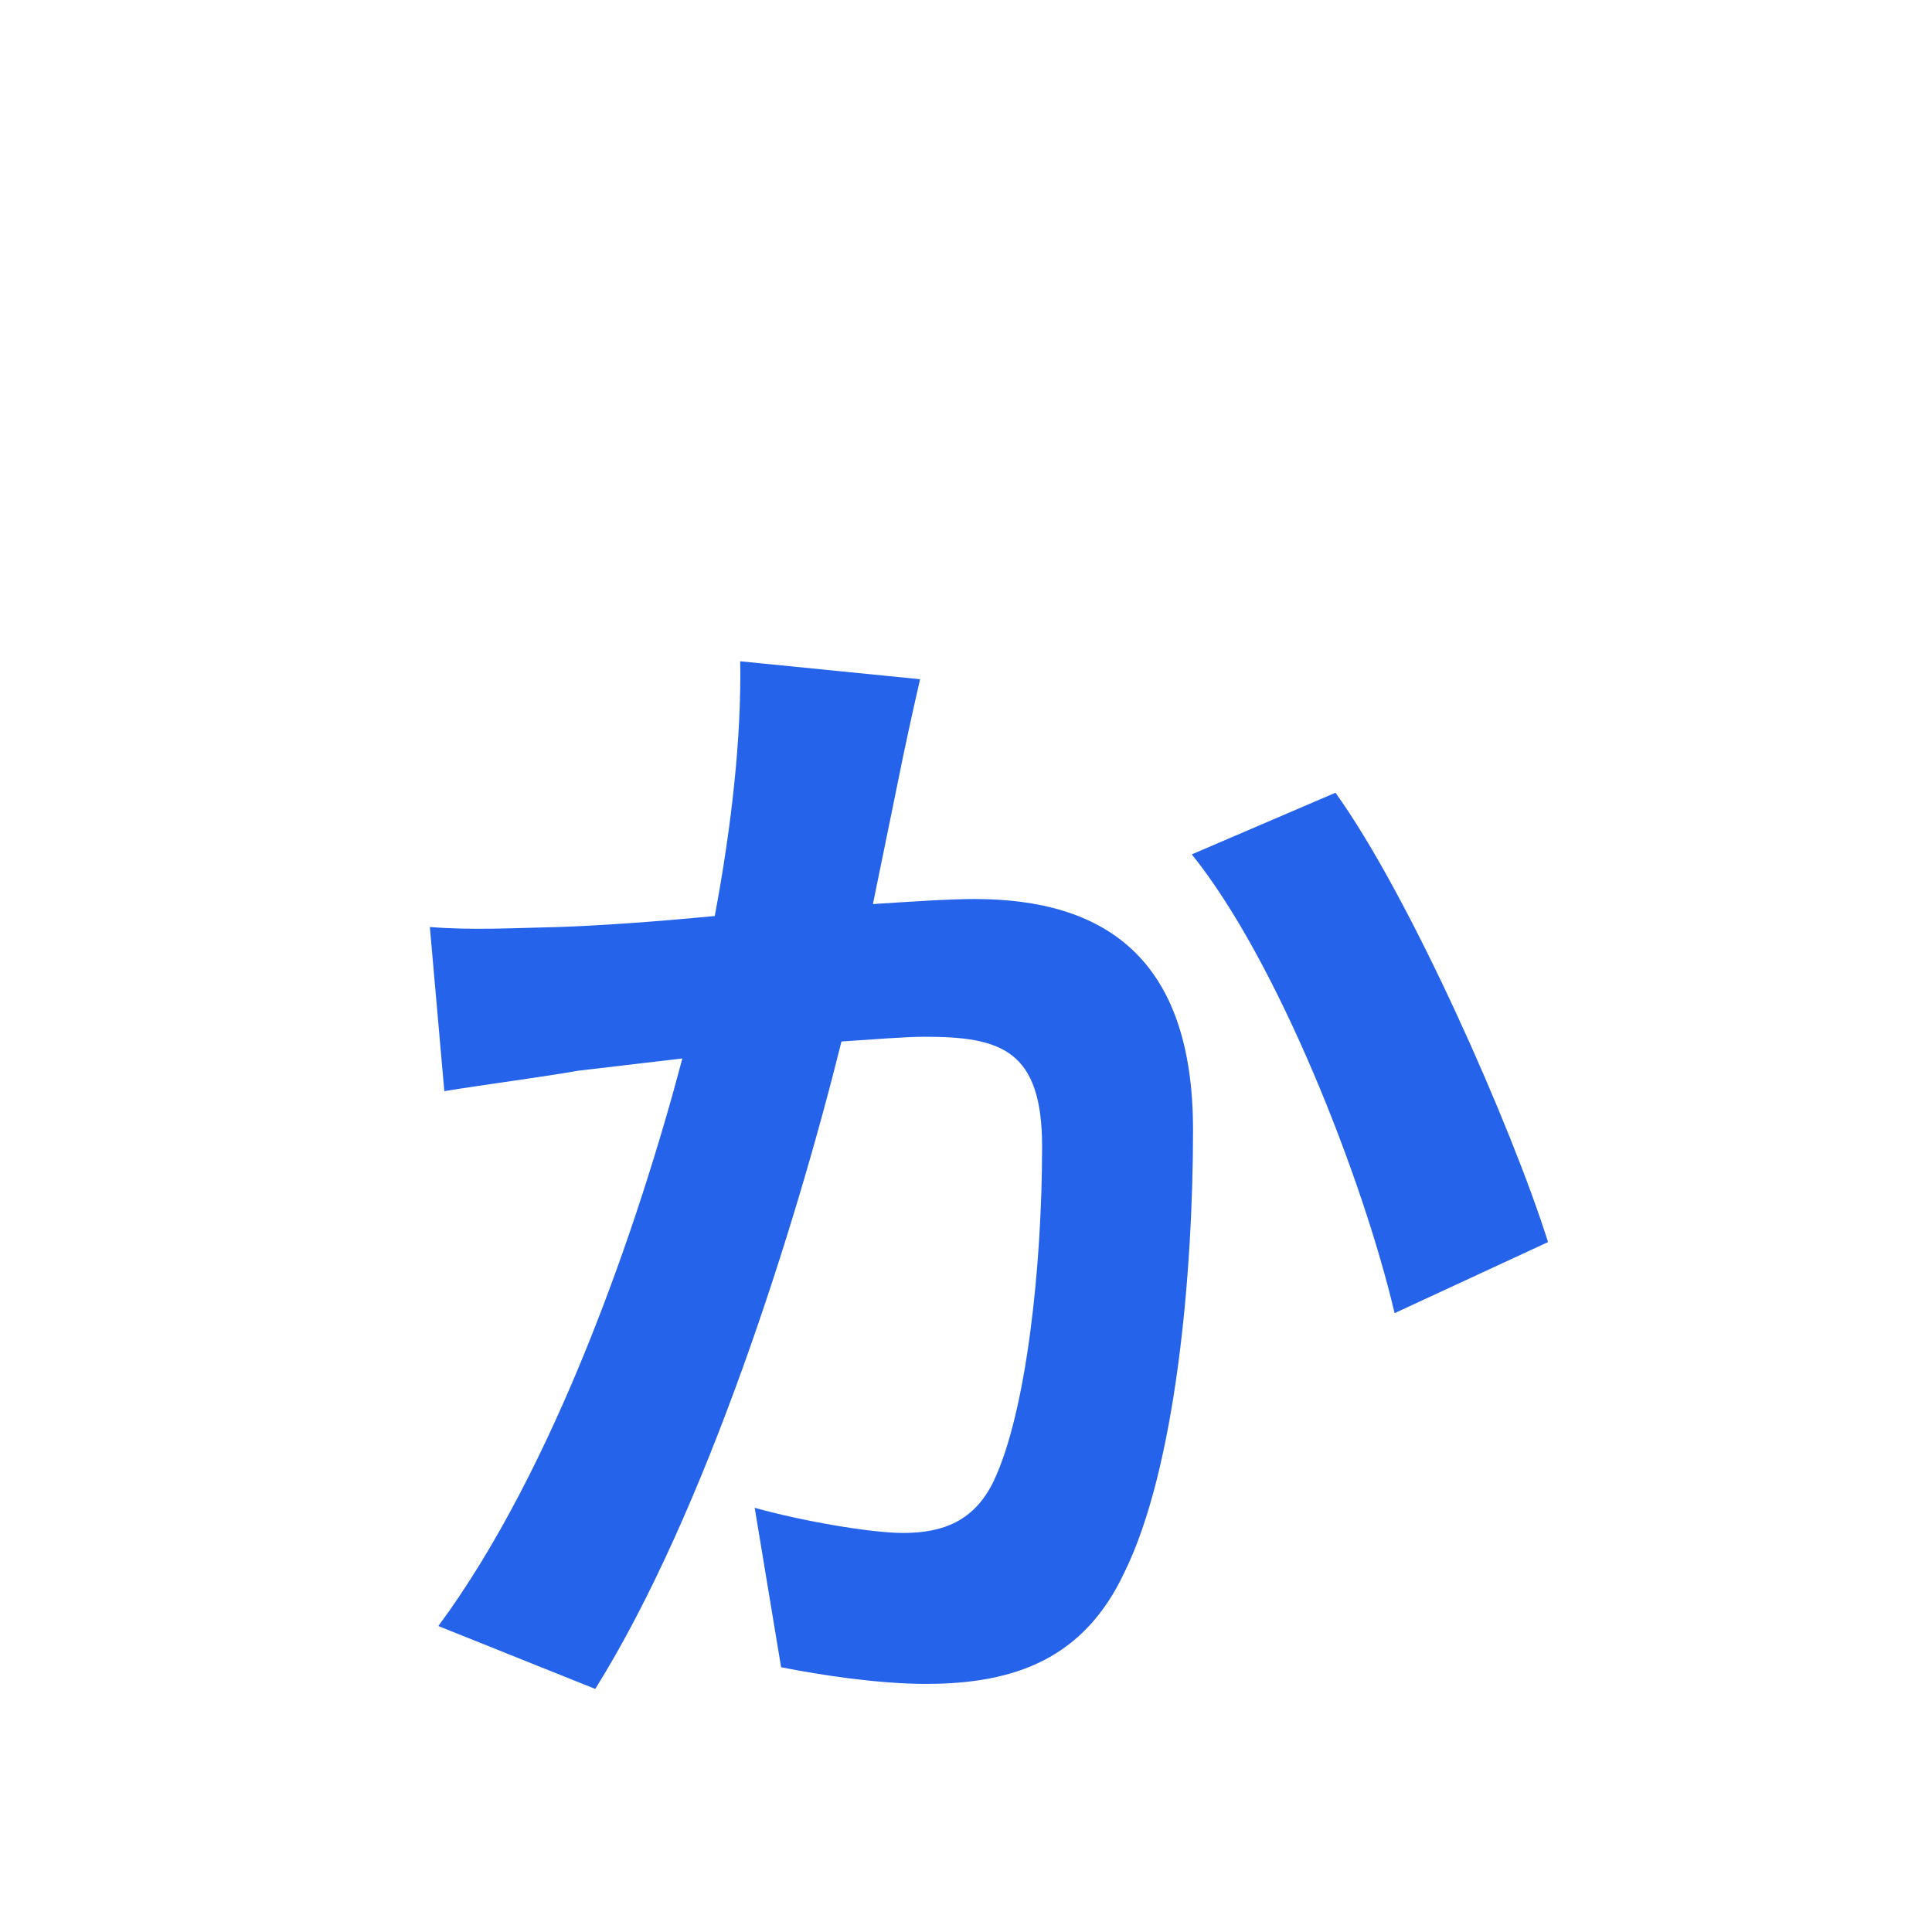
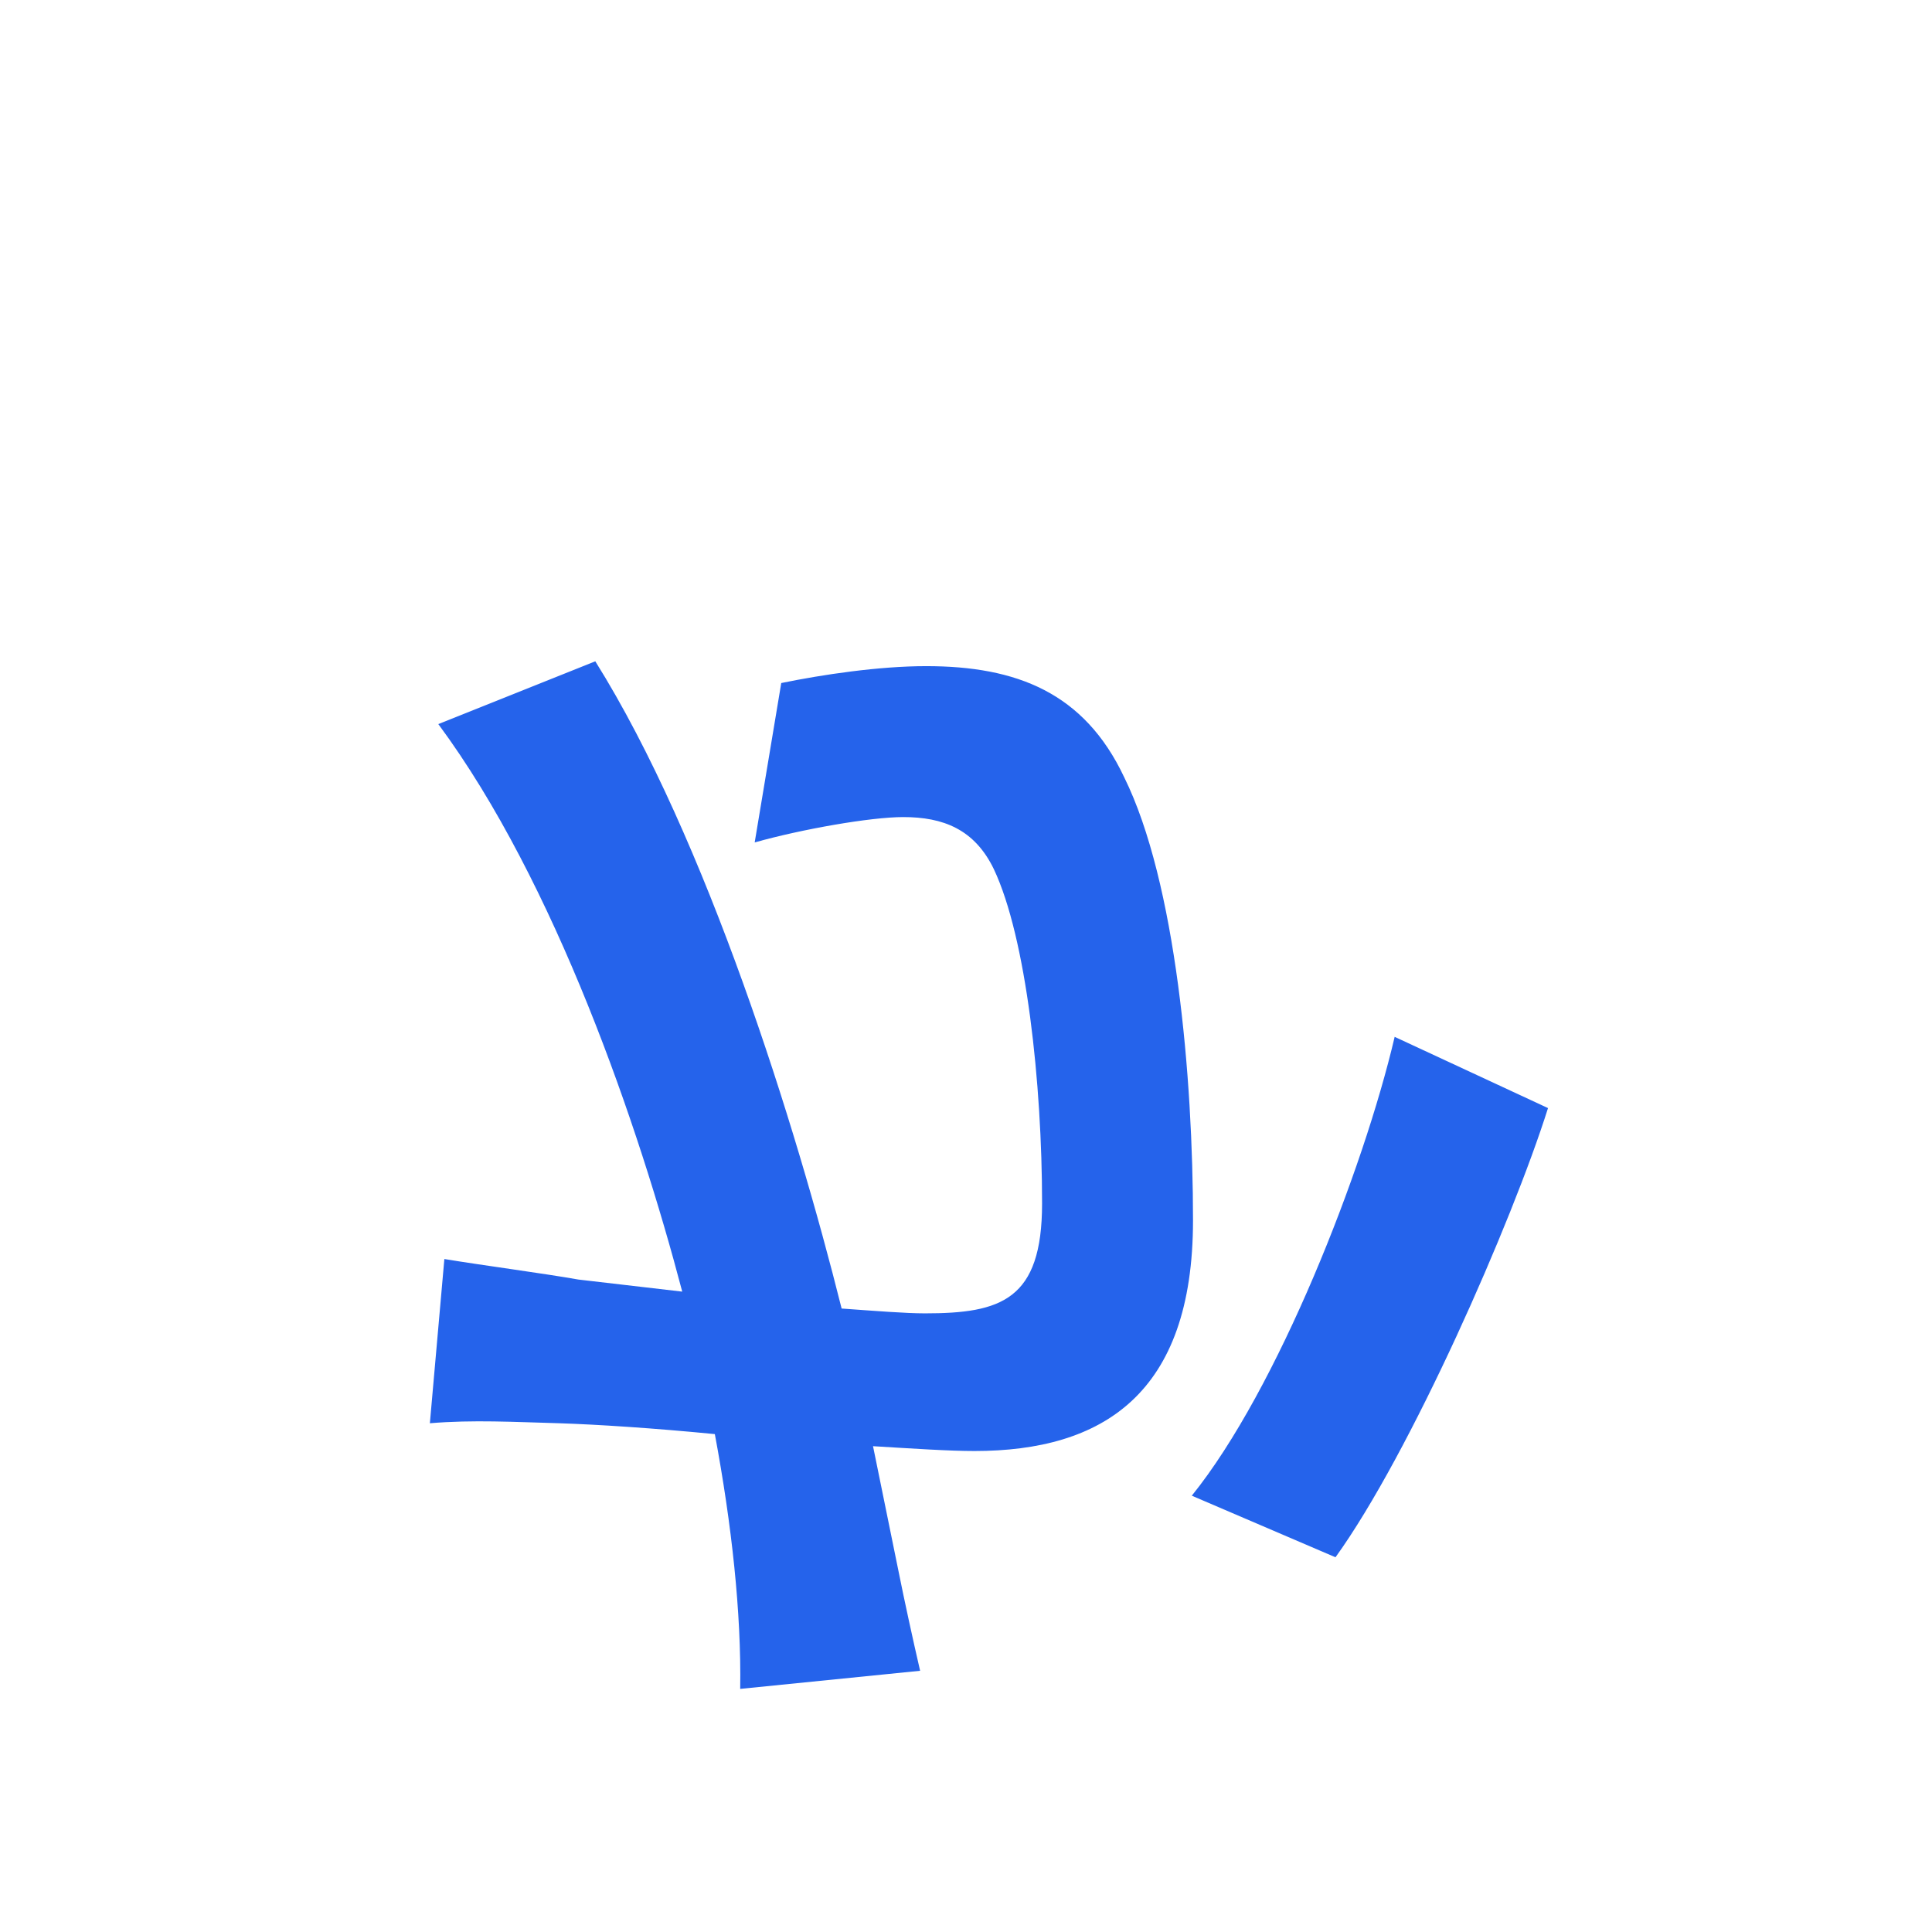
<svg xmlns="http://www.w3.org/2000/svg" viewBox="0 0 96 96">
-   <text x="48" y="55" text-anchor="middle" dominant-baseline="central" font-size="60" font-weight="700" fill="#2563eb" font-family="'Hiragino Sans','Noto Sans JP','Yu Gothic',system-ui,sans-serif">か</text>
+   <path d="M66.36 77.38L59.22 74.32C63.48 69.04 67.74 58.18 69.30 51.52L76.92 55.06C75.12 60.76 70.08 72.22 66.36 77.38M21.36 70.72L22.08 62.56C23.88 62.86 27.06 63.28 28.74 63.58L33.90 64.18C31.74 55.96 27.60 43.84 21.78 35.98L29.58 32.86C35.10 41.68 39.54 55.90 41.82 65.02C43.50 65.14 45 65.26 45.96 65.26C49.74 65.26 51.78 64.60 51.78 59.80C51.78 53.86 51 46.60 49.38 43.18C48.42 41.20 46.86 40.60 44.88 40.60C43.26 40.60 39.84 41.20 37.50 41.86L38.82 33.94C40.86 33.52 43.68 33.10 46.02 33.10C50.52 33.10 53.88 34.42 55.86 38.62C58.44 43.84 59.28 53.56 59.28 60.64C59.28 69.28 54.78 72.10 48.42 72.10C47.16 72.10 45.36 71.98 43.38 71.86L44.64 78.04C44.94 79.54 45.36 81.46 45.72 83.02L36.78 83.92C36.84 80.14 36.36 75.76 35.52 71.26C32.46 70.96 29.64 70.78 27.78 70.72C25.56 70.66 23.52 70.54 21.36 70.72" fill="#2563eb" />
</svg>
